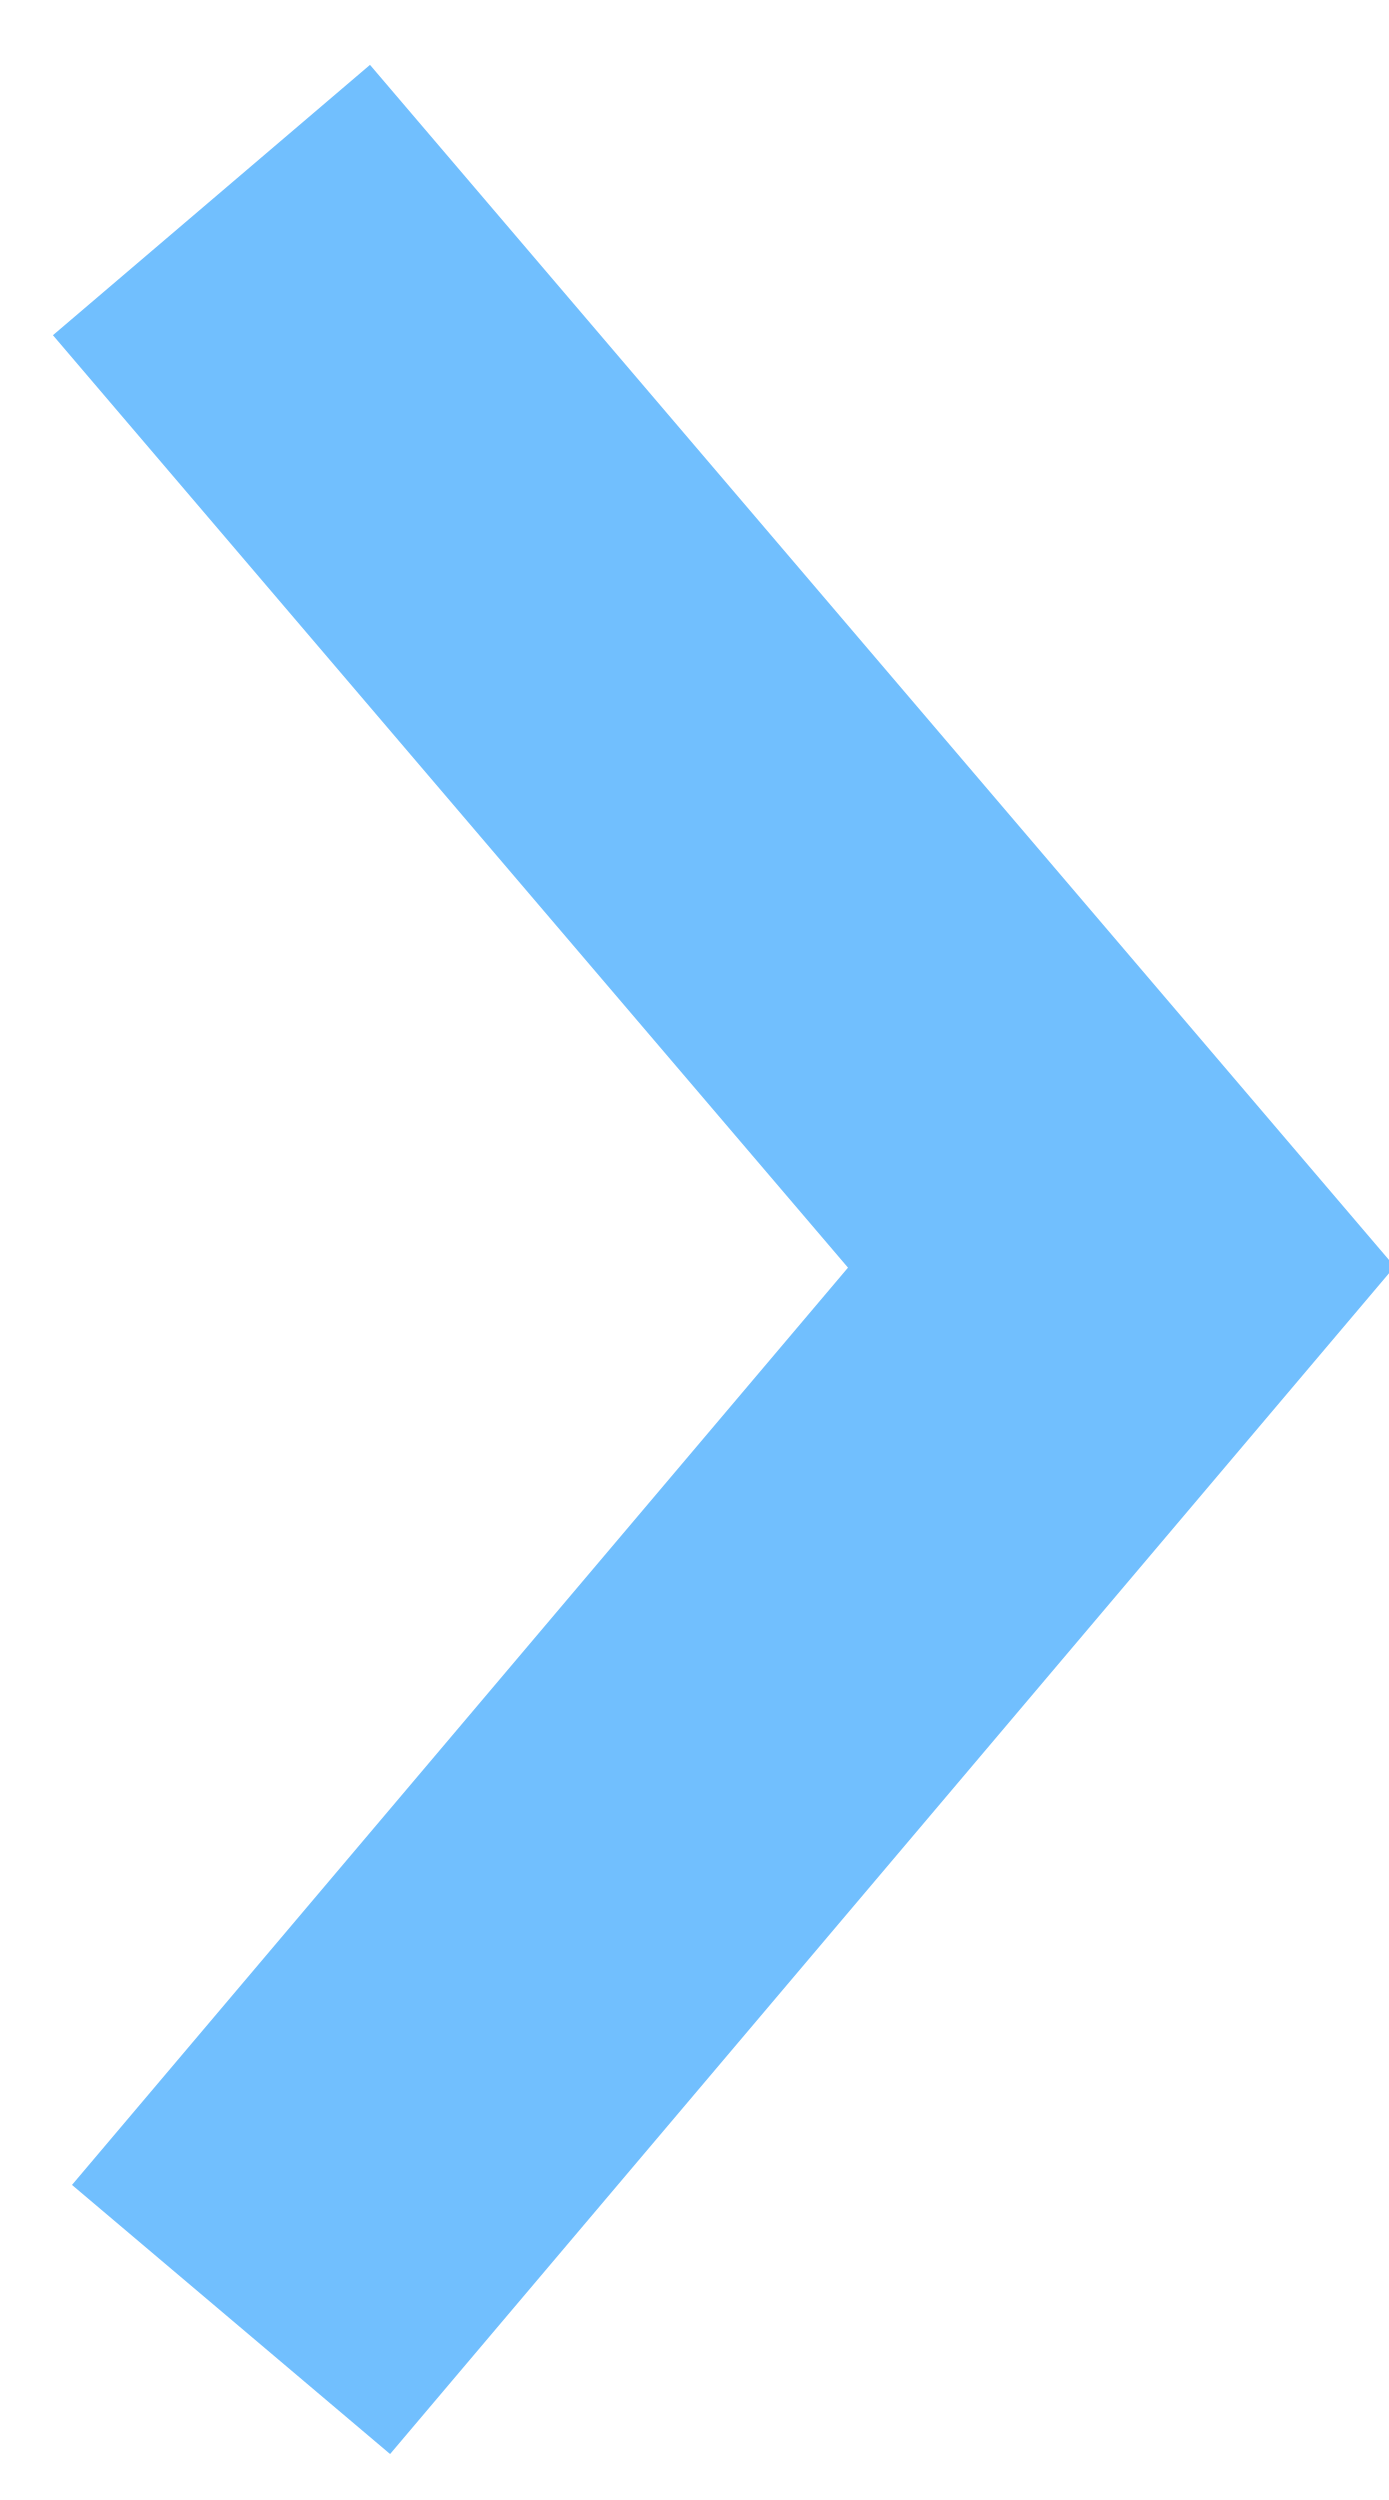
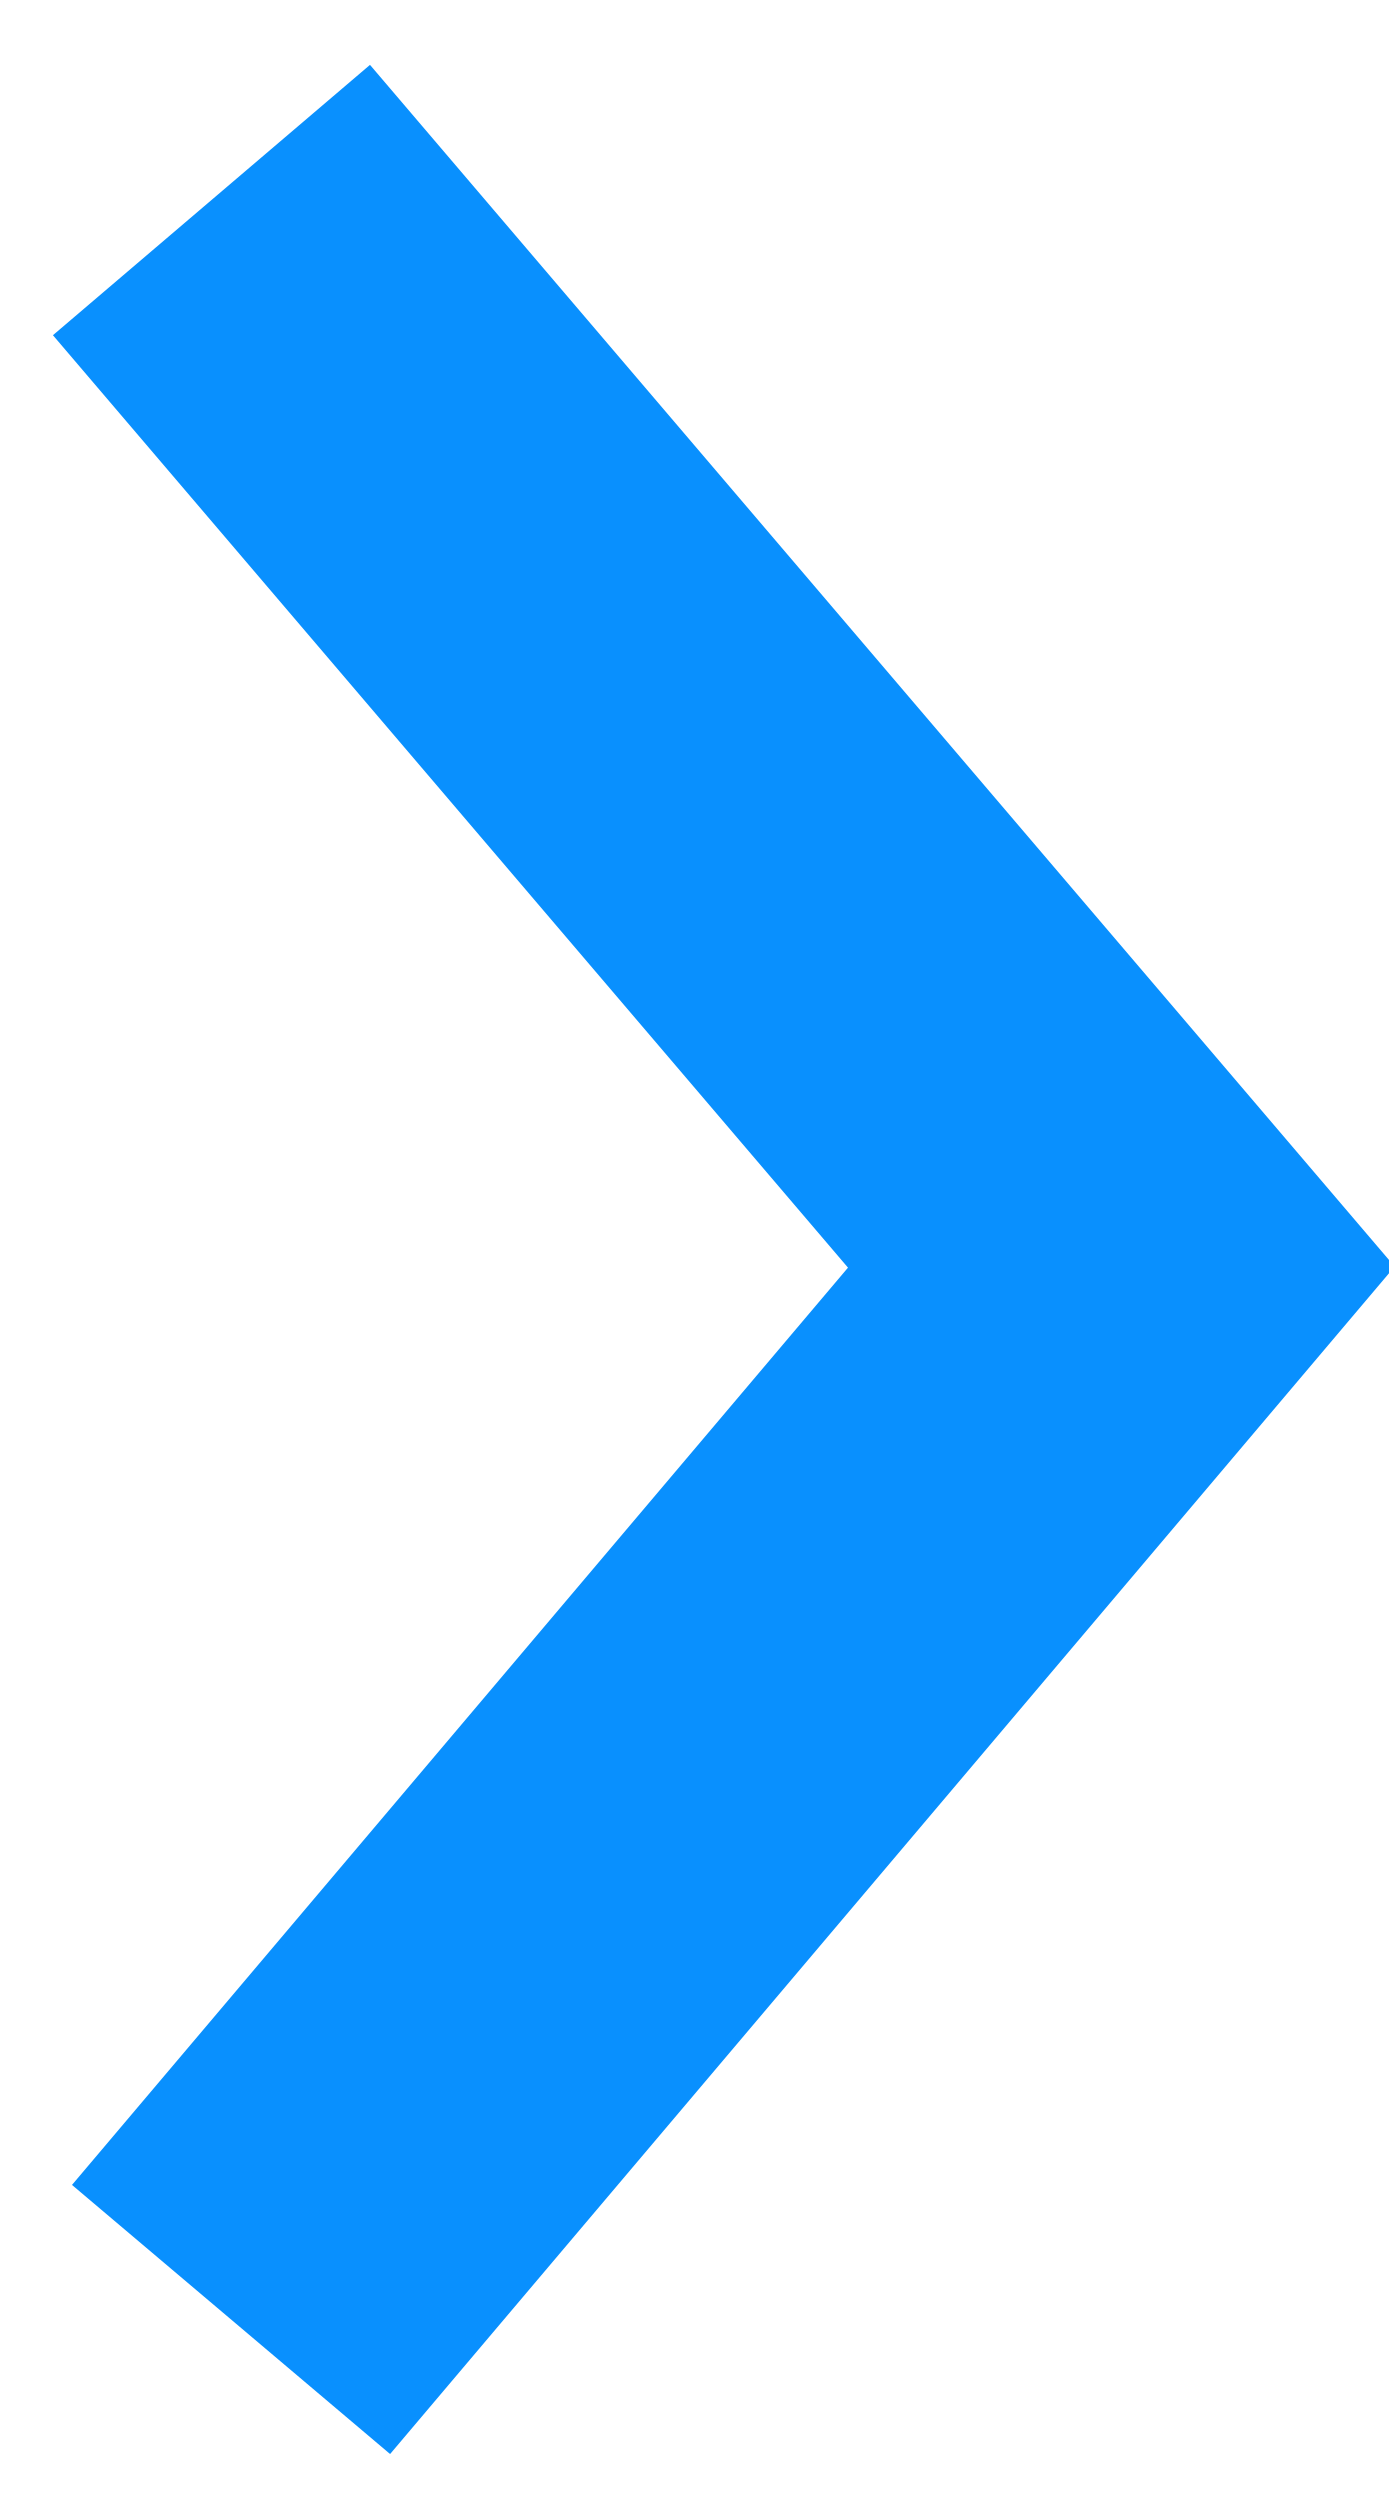
<svg xmlns="http://www.w3.org/2000/svg" width="10px" height="18px" viewBox="0 0 10 18" version="1.1">
  <defs />
  <g id="mobile-dev" stroke="none" stroke-width="1" fill="none" fill-rule="evenodd">
-     <g id="original-p22-minionpro" transform="translate(-301, -1898)" stroke-width="3" stroke="#71bffe">
+     <g id="original-p22-minionpro" transform="translate(-301, -1898)" stroke-width="3" stroke="#0990FE">
      <g id="Events" transform="translate(0, 1728)">
        <g id="Scaled-Calendar" transform="translate(32, 150)">
          <g id="Calendar-Copy" transform="translate(0, 18)">
            <g id="Next" transform="translate(273.7701, 11.10069) rotate(-180) translate(-273.7701, -11.10069) translate(269.7701, 2.600694)">
              <polyline id="right-calendar-arrow" transform="translate(3.972029, 8.530407) rotate(-90) translate(-3.972029, -8.530407) " points="-3.658 11.806 4.025 5.255 11.602 11.665" />
            </g>
          </g>
        </g>
      </g>
    </g>
  </g>
</svg>
